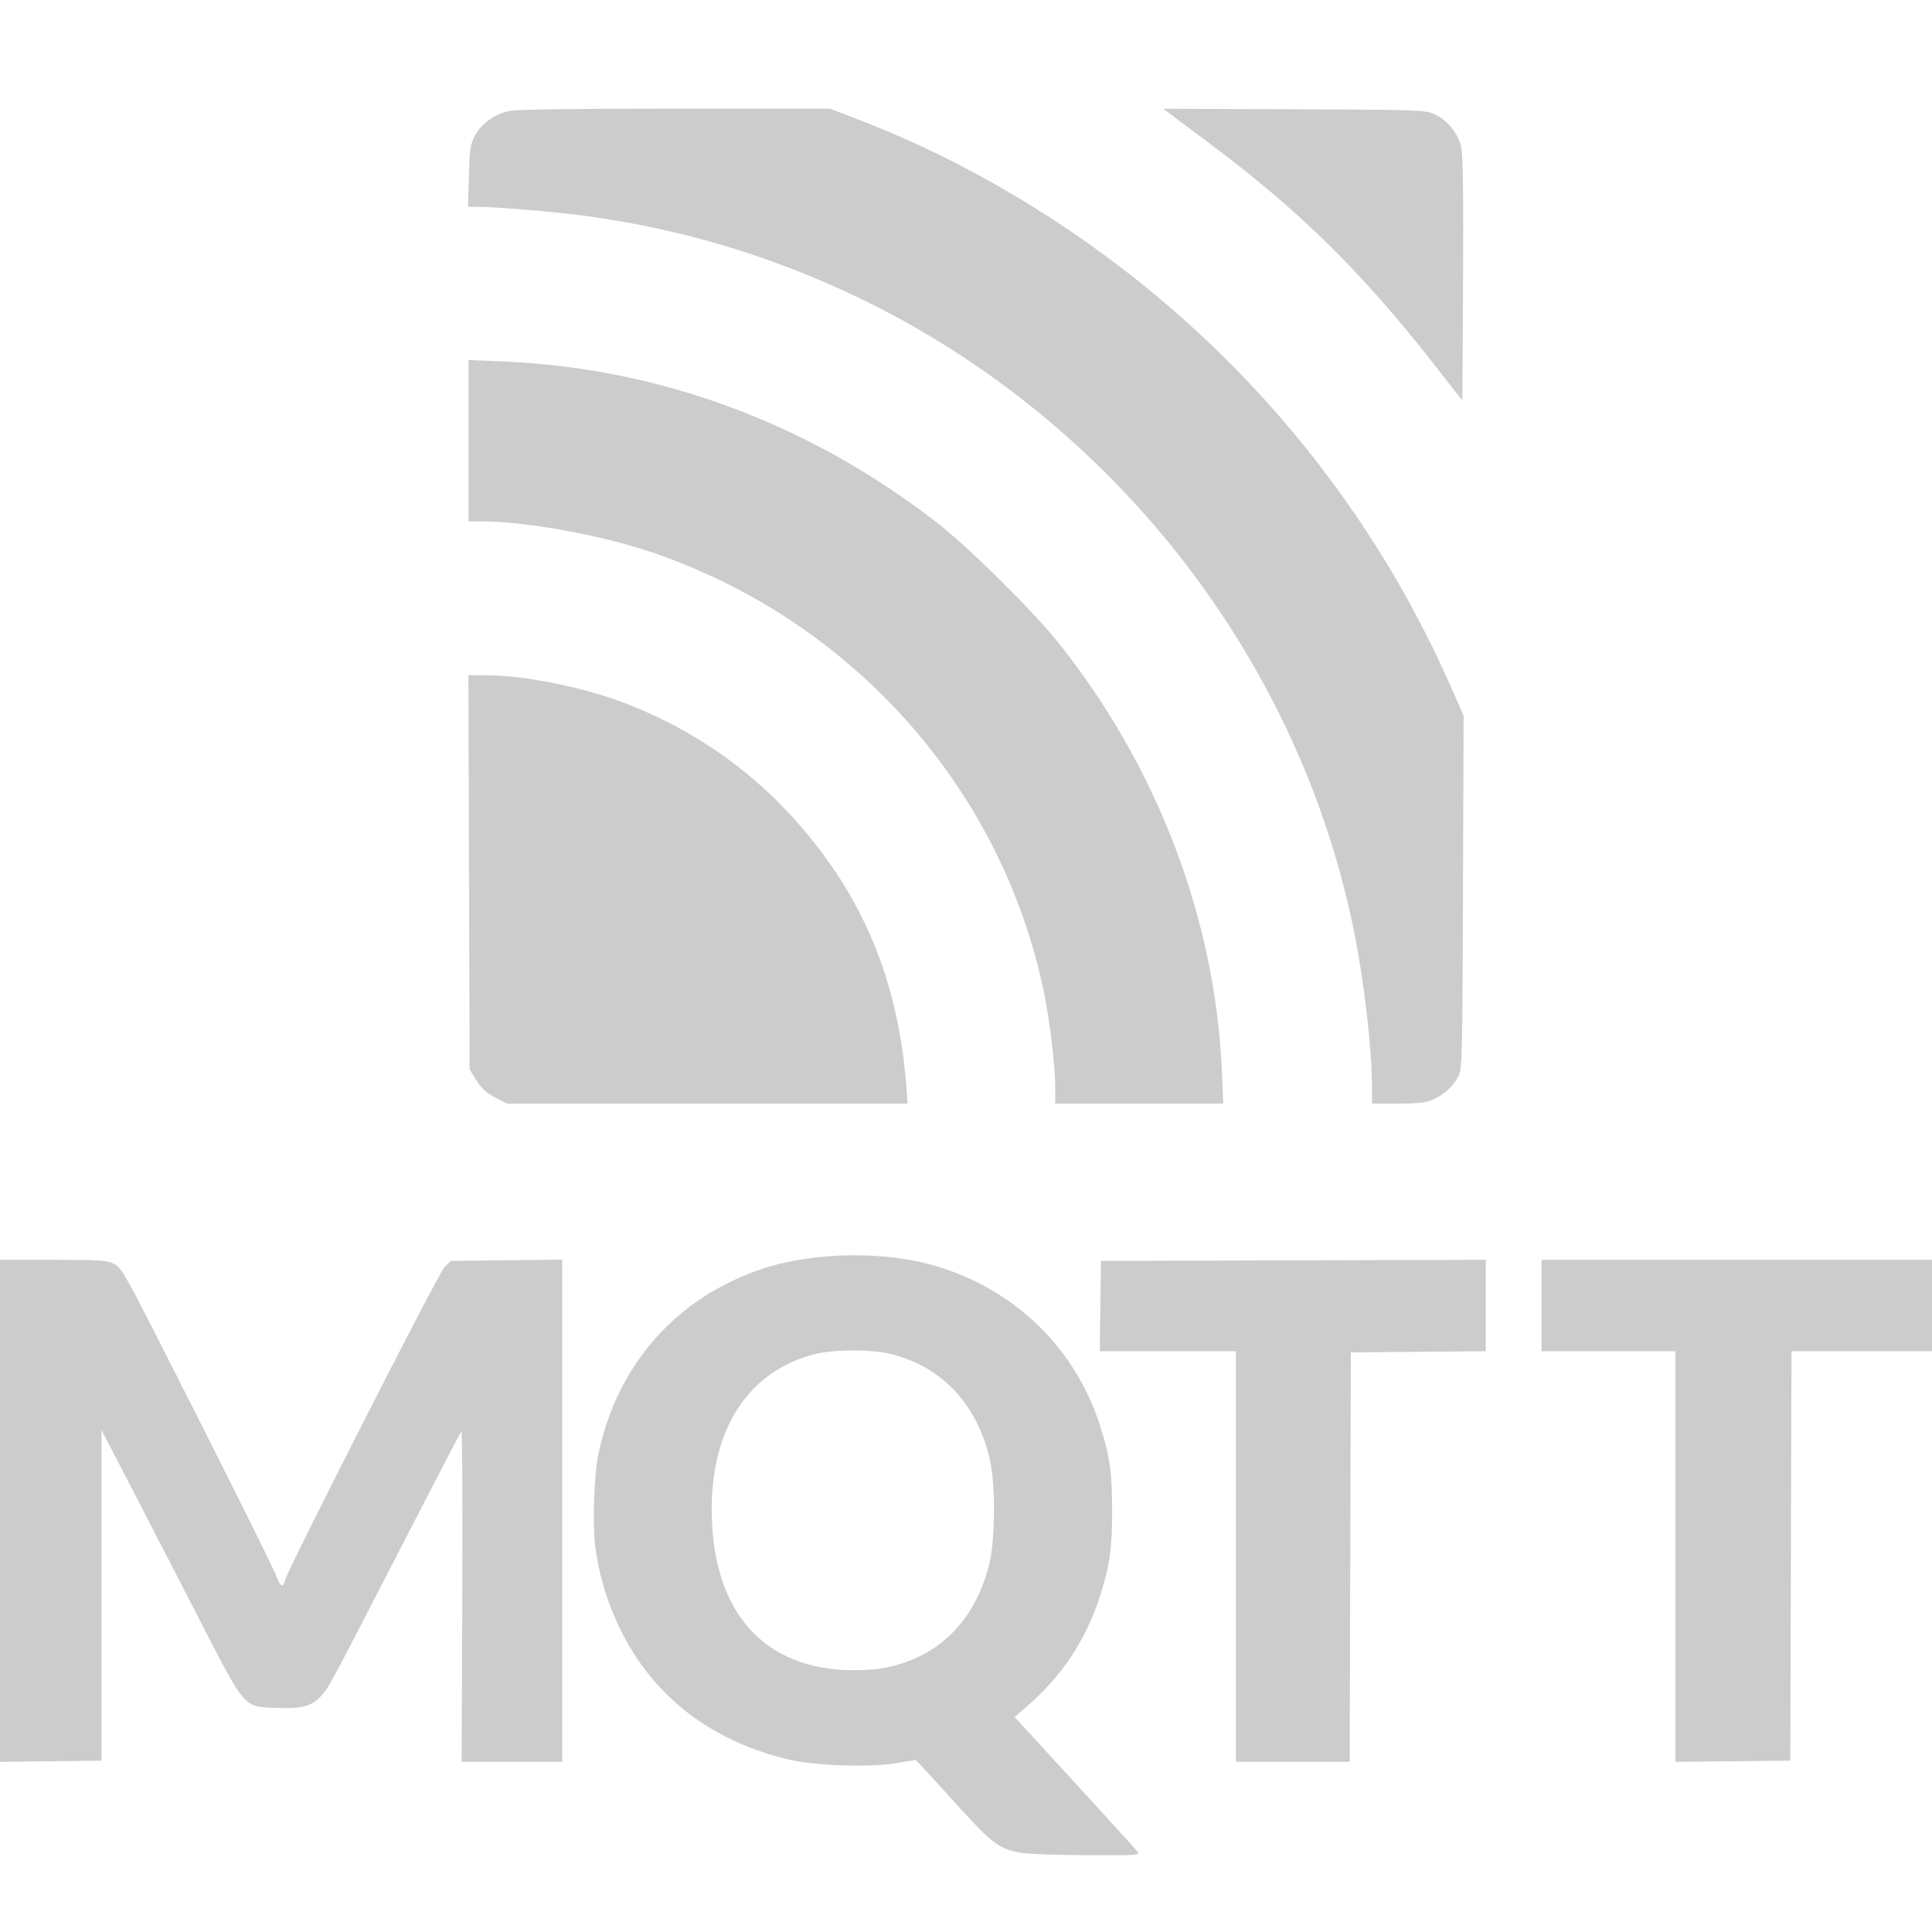
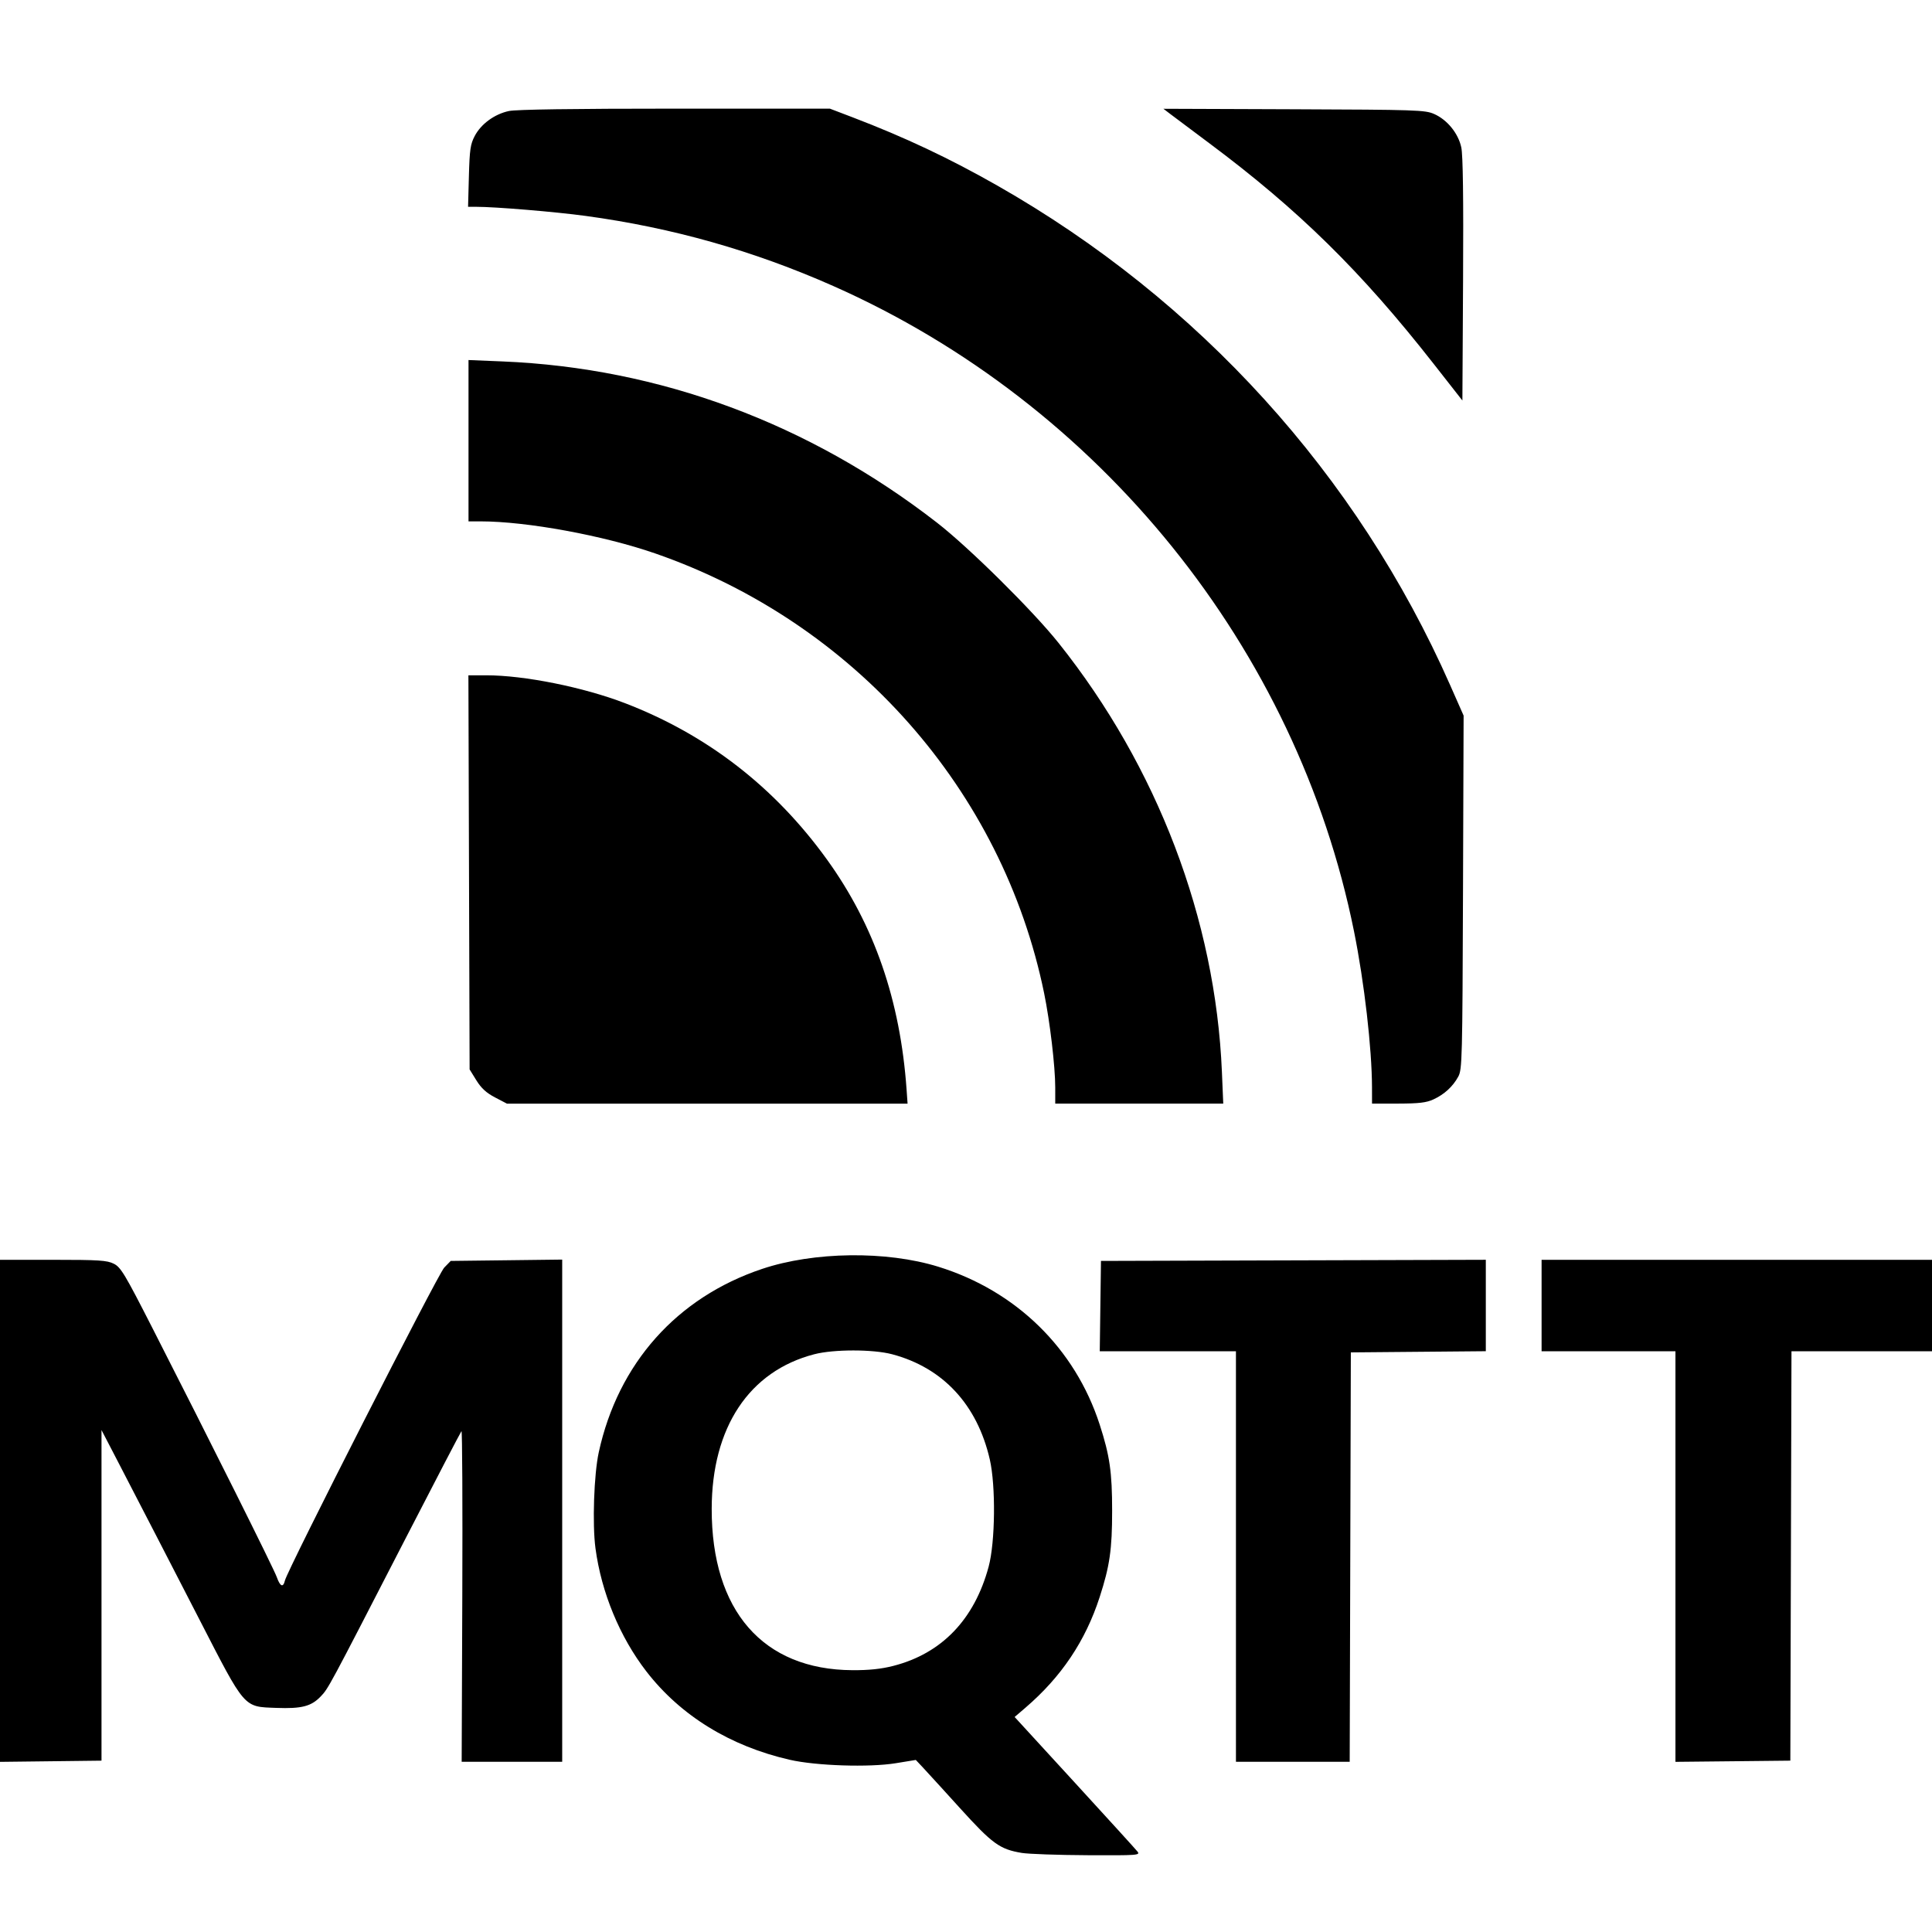
<svg xmlns="http://www.w3.org/2000/svg" width="512" height="512" viewBox="0 0 256 256">
-   <path fill="#ccc" d="M135.394 245.522c-2.924-.485-3.887-1.184-8.226-5.971a762.925 762.925 0 0 0-4.932-5.407l-.887-.942-2.66.434c-3.512.573-10.538.346-14.042-.455-7.895-1.803-14.467-5.85-18.99-11.696-3.528-4.56-5.973-10.474-6.755-16.337-.426-3.202-.2-9.79.437-12.713 2.565-11.776 10.35-20.514 21.644-24.298 6.852-2.296 16.458-2.418 23.326-.296 10.319 3.187 18.137 10.827 21.404 20.917 1.335 4.12 1.65 6.302 1.65 11.43 0 5.127-.315 7.308-1.65 11.43-1.885 5.82-5.078 10.58-9.835 14.662l-1.434 1.23 7.938 8.658c4.365 4.761 8.12 8.89 8.342 9.174.385.49.03.516-6.65.483-3.882-.019-7.788-.156-8.68-.303zm-17.03-24.782c6.42-1.642 10.76-6.16 12.64-13.162.873-3.25.951-10.689.15-14.19-1.665-7.261-6.21-12.158-12.942-13.942-2.528-.67-7.732-.671-10.314-.002-8.626 2.232-13.581 9.7-13.594 20.484-.016 13.512 6.793 21.319 18.646 21.38 2.196.013 3.813-.158 5.414-.567zM0 200.193v-33.262h7.02c6.093.001 7.158.07 8.056.518.929.464 1.452 1.334 5.107 8.498 7.607 14.907 16.103 31.922 16.496 33.035.443 1.256.845 1.421 1.076.443.341-1.44 20.283-40.614 21.106-41.46l.863-.886 7.385-.088 7.385-.089v66.542h-13.32l.083-22.009c.045-12.104-.004-21.915-.11-21.801-.106.114-3.48 6.592-7.498 14.396-10.199 19.812-10.136 19.696-11.17 20.775-1.246 1.299-2.519 1.625-5.866 1.5-4.379-.162-4.06.206-10.224-11.78a6873.176 6873.176 0 0 0-10.85-21.017l-2.089-4.019v43.807l-6.725.08-6.725.079zm163.769 6.054v-27.196h-18.045l.08-5.986.08-5.986 25.497-.076 25.497-.075v12.114l-8.943.079-8.942.078-.075 27.122-.076 27.123H163.77zm58.236.004v-27.2h-17.737v-12.12H256v12.12h-18.62l-.076 27.122-.075 27.122-7.612.08-7.612.078zM65.59 145.412c-1.15-.601-1.823-1.218-2.472-2.267l-.892-1.442-.08-26.111-.08-26.111h2.361c5.057 0 12.883 1.573 18.412 3.702 10.867 4.184 19.801 11.1 26.722 20.686 6.279 8.697 9.732 18.671 10.567 30.522l.13 1.847H67.171Zm74.234-1.319c0-2.771-.702-8.729-1.472-12.488-5.512-26.906-25.16-49.125-51.53-58.271-6.876-2.385-17.034-4.25-23.149-4.25H62.08V47.706l4.508.186c20.828.86 40.614 8.203 57.566 21.363 4.248 3.298 12.684 11.644 16.11 15.938 13.103 16.424 20.79 36.609 21.645 56.832l.178 4.212h-22.262Zm41.973.001c-.011-5.167-1.022-13.938-2.384-20.689-7.563-37.487-33.684-69.856-69.002-85.507-10.562-4.68-21.315-7.724-32.813-9.288-4.04-.55-11.968-1.208-14.537-1.208h-1.04l.11-4.065c.096-3.516.2-4.235.776-5.325.842-1.594 2.621-2.893 4.522-3.3.971-.209 8.517-.317 22.005-.317h20.528l3.033 1.158c6.886 2.631 12.796 5.418 19.127 9.02 26.744 15.216 47.729 38.354 60.014 66.173l1.8 4.075-.081 23.417c-.077 22.124-.111 23.473-.627 24.419-.721 1.323-1.847 2.355-3.297 3.023-.933.43-1.917.546-4.656.551l-3.474.006-.004-2.143zm8.134-95.928c-9.576-12.22-17.873-20.372-29.74-29.222a974.72 974.72 0 0 1-5.173-3.875l-.856-.655 17.293.064c16.155.06 17.376.1 18.556.617 1.748.764 3.217 2.566 3.618 4.437.22 1.025.296 6.69.235 17.526l-.09 16.012z" />
+   <path fill="currentColor" d="M135.394 245.522c-2.924-.485-3.887-1.184-8.226-5.971a762.925 762.925 0 0 0-4.932-5.407l-.887-.942-2.66.434c-3.512.573-10.538.346-14.042-.455-7.895-1.803-14.467-5.85-18.99-11.696-3.528-4.56-5.973-10.474-6.755-16.337-.426-3.202-.2-9.79.437-12.713 2.565-11.776 10.35-20.514 21.644-24.298 6.852-2.296 16.458-2.418 23.326-.296 10.319 3.187 18.137 10.827 21.404 20.917 1.335 4.12 1.65 6.302 1.65 11.43 0 5.127-.315 7.308-1.65 11.43-1.885 5.82-5.078 10.58-9.835 14.662l-1.434 1.23 7.938 8.658c4.365 4.761 8.12 8.89 8.342 9.174.385.49.03.516-6.65.483-3.882-.019-7.788-.156-8.68-.303zm-17.03-24.782c6.42-1.642 10.76-6.16 12.64-13.162.873-3.25.951-10.689.15-14.19-1.665-7.261-6.21-12.158-12.942-13.942-2.528-.67-7.732-.671-10.314-.002-8.626 2.232-13.581 9.7-13.594 20.484-.016 13.512 6.793 21.319 18.646 21.38 2.196.013 3.813-.158 5.414-.567zM0 200.193v-33.262h7.02c6.093.001 7.158.07 8.056.518.929.464 1.452 1.334 5.107 8.498 7.607 14.907 16.103 31.922 16.496 33.035.443 1.256.845 1.421 1.076.443.341-1.44 20.283-40.614 21.106-41.46l.863-.886 7.385-.088 7.385-.089v66.542h-13.32l.083-22.009c.045-12.104-.004-21.915-.11-21.801-.106.114-3.48 6.592-7.498 14.396-10.199 19.812-10.136 19.696-11.17 20.775-1.246 1.299-2.519 1.625-5.866 1.5-4.379-.162-4.06.206-10.224-11.78a6873.176 6873.176 0 0 0-10.85-21.017l-2.089-4.019v43.807l-6.725.08-6.725.079zm163.769 6.054v-27.196h-18.045l.08-5.986.08-5.986 25.497-.076 25.497-.075v12.114l-8.943.079-8.942.078-.075 27.122-.076 27.123H163.77zm58.236.004v-27.2h-17.737v-12.12H256v12.12h-18.62l-.076 27.122-.075 27.122-7.612.08-7.612.078zM65.59 145.412c-1.15-.601-1.823-1.218-2.472-2.267l-.892-1.442-.08-26.111-.08-26.111h2.361c5.057 0 12.883 1.573 18.412 3.702 10.867 4.184 19.801 11.1 26.722 20.686 6.279 8.697 9.732 18.671 10.567 30.522l.13 1.847H67.171Zm74.234-1.319c0-2.771-.702-8.729-1.472-12.488-5.512-26.906-25.16-49.125-51.53-58.271-6.876-2.385-17.034-4.25-23.149-4.25H62.08V47.706l4.508.186c20.828.86 40.614 8.203 57.566 21.363 4.248 3.298 12.684 11.644 16.11 15.938 13.103 16.424 20.79 36.609 21.645 56.832l.178 4.212h-22.262Zm41.973.001c-.011-5.167-1.022-13.938-2.384-20.689-7.563-37.487-33.684-69.856-69.002-85.507-10.562-4.68-21.315-7.724-32.813-9.288-4.04-.55-11.968-1.208-14.537-1.208h-1.04l.11-4.065c.096-3.516.2-4.235.776-5.325.842-1.594 2.621-2.893 4.522-3.3.971-.209 8.517-.317 22.005-.317h20.528l3.033 1.158c6.886 2.631 12.796 5.418 19.127 9.02 26.744 15.216 47.729 38.354 60.014 66.173l1.8 4.075-.081 23.417c-.077 22.124-.111 23.473-.627 24.419-.721 1.323-1.847 2.355-3.297 3.023-.933.43-1.917.546-4.656.551l-3.474.006-.004-2.143zm8.134-95.928c-9.576-12.22-17.873-20.372-29.74-29.222a974.72 974.72 0 0 1-5.173-3.875l-.856-.655 17.293.064c16.155.06 17.376.1 18.556.617 1.748.764 3.217 2.566 3.618 4.437.22 1.025.296 6.69.235 17.526l-.09 16.012z" />
</svg>
